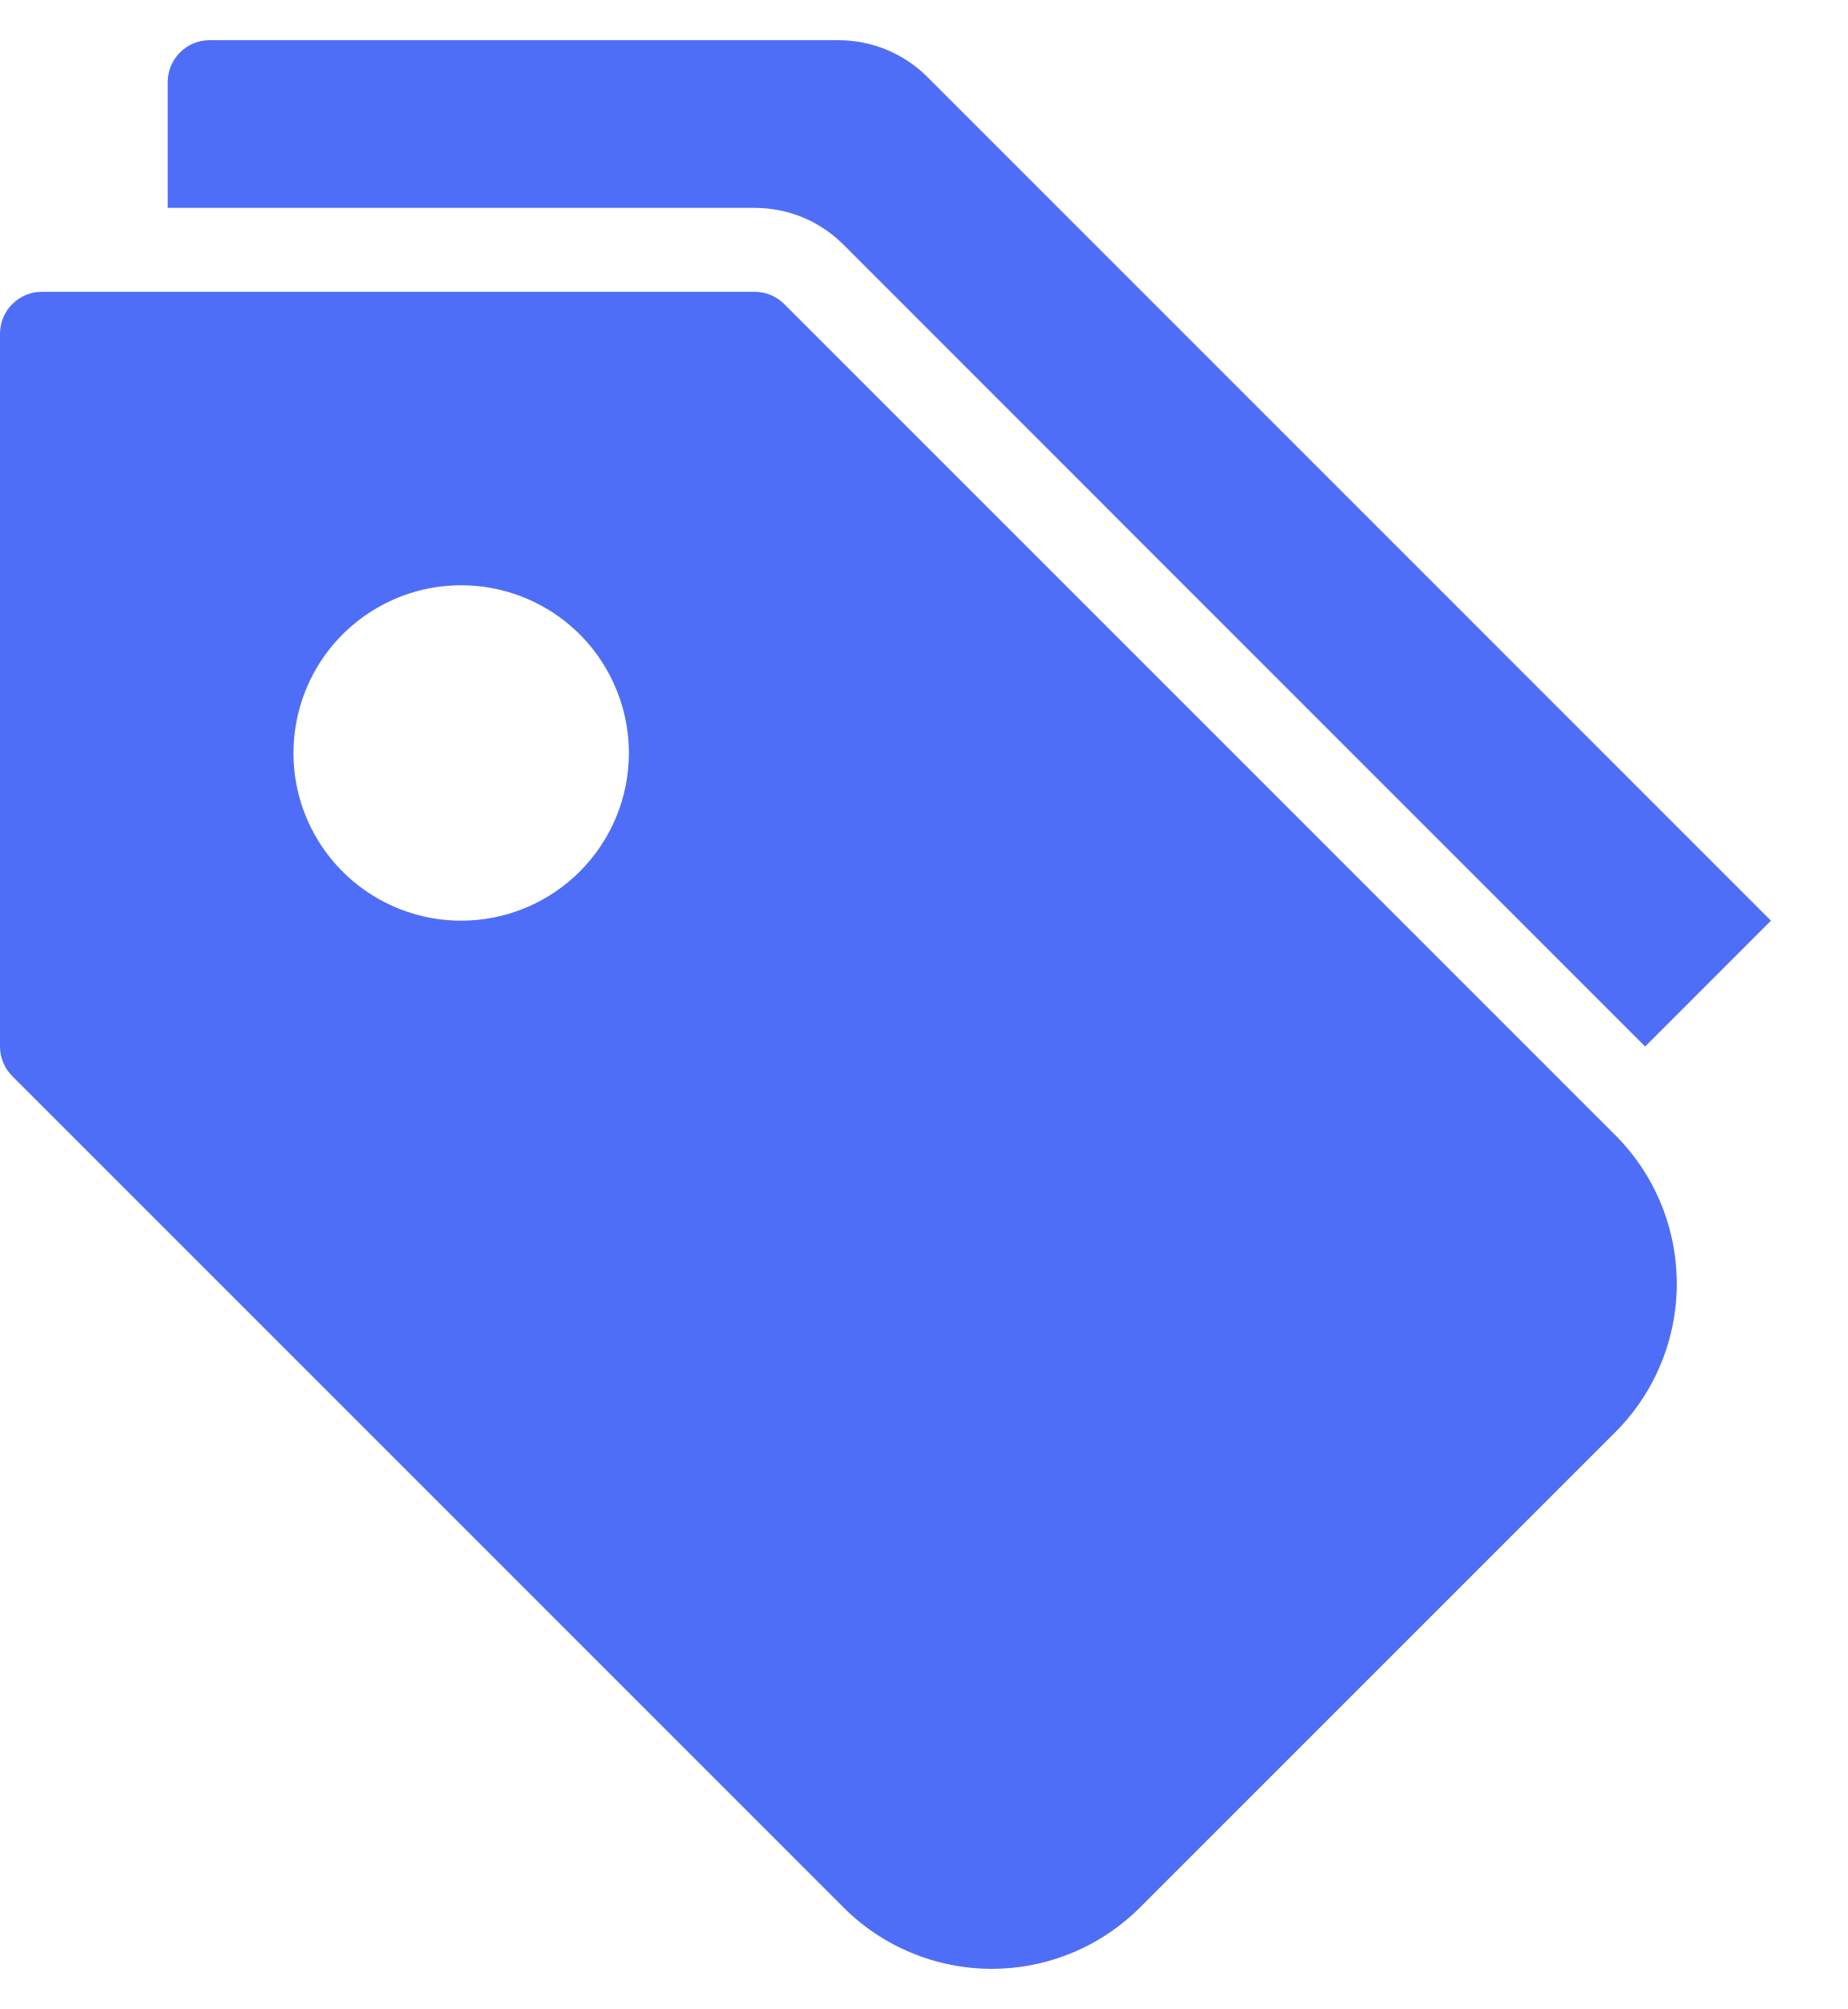
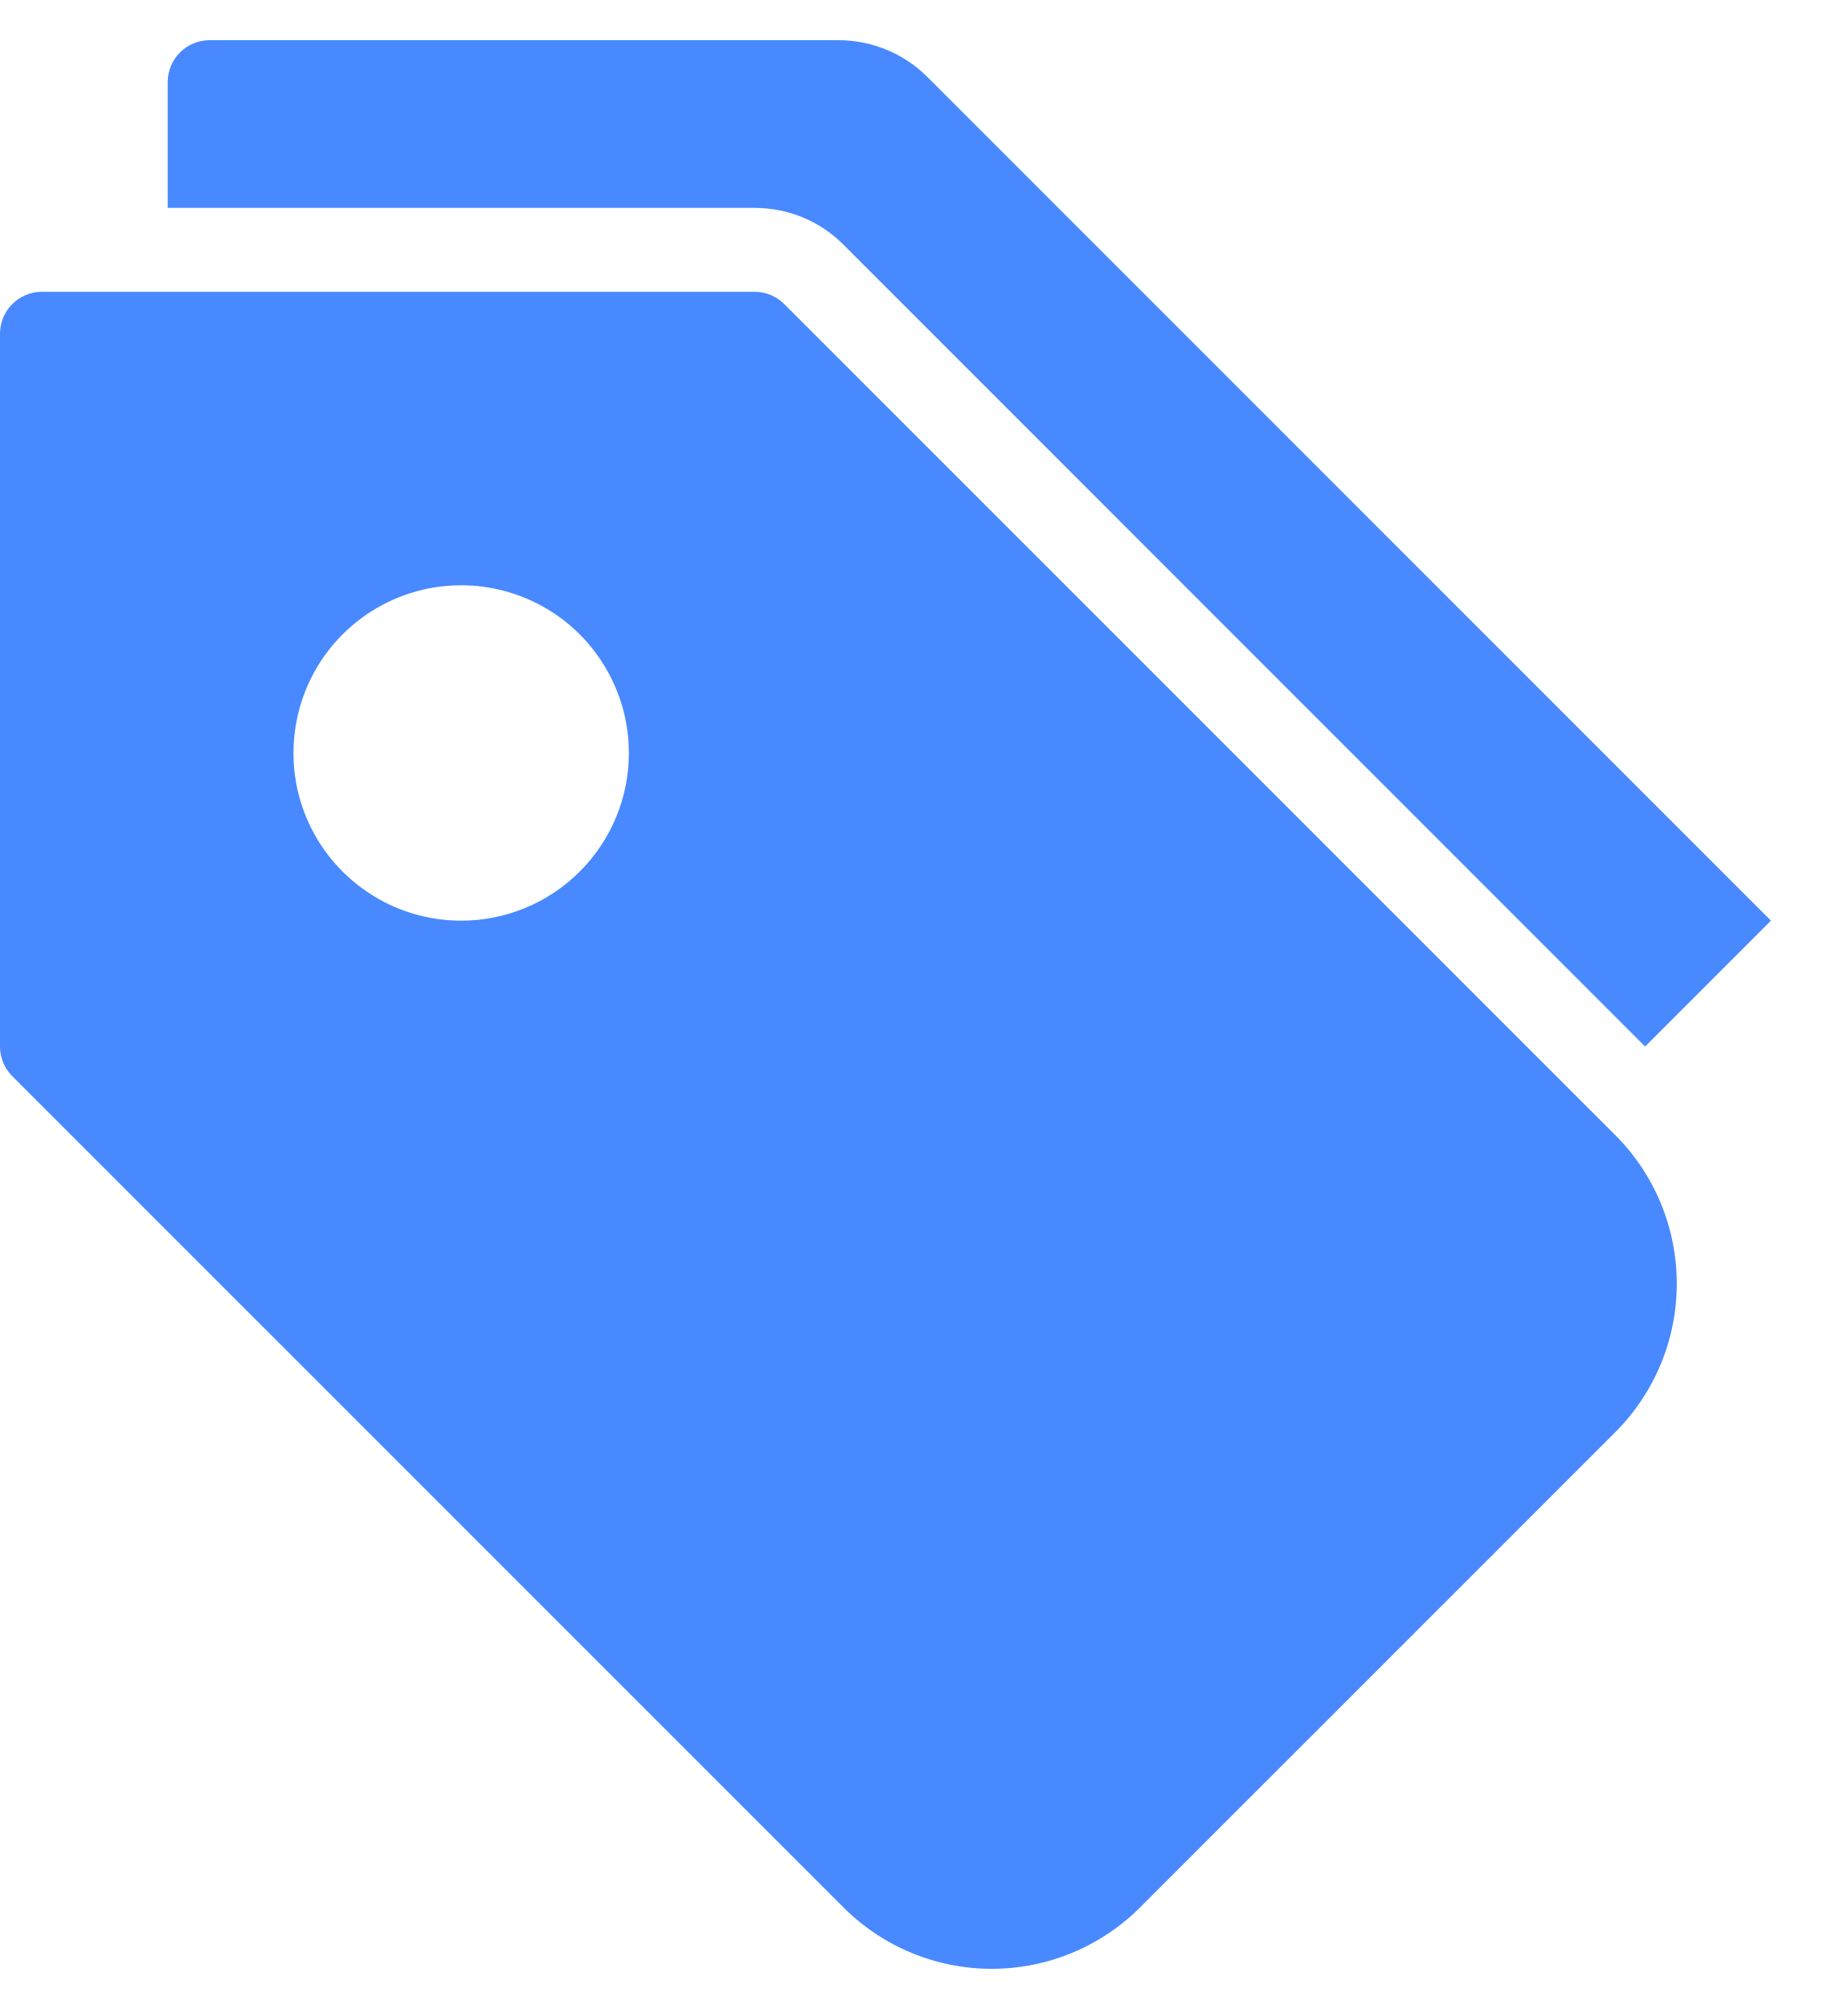
<svg xmlns="http://www.w3.org/2000/svg" width="23" height="25" viewBox="0 0 23 25" fill="none">
-   <path d="M20.107 14.129L9.761 3.784C9.663 3.686 9.53 3.631 9.392 3.631H0.522C0.383 3.631 0.251 3.686 0.153 3.784C0.055 3.881 0 4.014 0 4.152V13.023C2.95519e-05 13.161 0.055 13.294 0.153 13.392L10.499 23.737C10.988 24.226 11.652 24.5 12.343 24.5C13.035 24.5 13.698 24.226 14.188 23.737L20.107 17.819C20.595 17.329 20.869 16.666 20.869 15.974C20.869 15.282 20.595 14.619 20.107 14.129ZM5.74 11.457C5.327 11.457 4.923 11.335 4.58 11.105C4.237 10.876 3.969 10.55 3.811 10.169C3.653 9.788 3.612 9.368 3.693 8.963C3.773 8.558 3.972 8.186 4.264 7.894C4.556 7.603 4.927 7.404 5.332 7.323C5.737 7.243 6.157 7.284 6.538 7.442C6.92 7.6 7.246 7.867 7.475 8.211C7.704 8.554 7.827 8.957 7.827 9.37C7.827 9.924 7.607 10.455 7.215 10.846C6.824 11.237 6.293 11.457 5.74 11.457Z" fill="#4F6EF7" />
-   <path d="M9.392 2.587C9.598 2.587 9.801 2.627 9.991 2.705C10.181 2.784 10.354 2.9 10.499 3.046L20.475 13.023L22.041 11.457L11.542 0.958C11.249 0.665 10.851 0.5 10.435 0.5H2.609C2.47 0.5 2.338 0.555 2.24 0.653C2.142 0.751 2.087 0.883 2.087 1.022V2.587H9.392Z" fill="#4F6EF7" />
+   <path d="M20.107 14.129L9.761 3.784C9.663 3.686 9.53 3.631 9.392 3.631H0.522C0.383 3.631 0.251 3.686 0.153 3.784C0.055 3.881 0 4.014 0 4.152V13.023C2.95519e-05 13.161 0.055 13.294 0.153 13.392L10.499 23.737C10.988 24.226 11.652 24.5 12.343 24.5C13.035 24.5 13.698 24.226 14.188 23.737L20.107 17.819C20.595 17.329 20.869 16.666 20.869 15.974C20.869 15.282 20.595 14.619 20.107 14.129ZM5.74 11.457C5.327 11.457 4.923 11.335 4.58 11.105C4.237 10.876 3.969 10.55 3.811 10.169C3.653 9.788 3.612 9.368 3.693 8.963C3.773 8.558 3.972 8.186 4.264 7.894C4.556 7.603 4.927 7.404 5.332 7.323C5.737 7.243 6.157 7.284 6.538 7.442C6.92 7.6 7.246 7.867 7.475 8.211C7.704 8.554 7.827 8.957 7.827 9.37C7.827 9.924 7.607 10.455 7.215 10.846C6.824 11.237 6.293 11.457 5.74 11.457Z" fill="#4989FF" />
+   <path d="M9.392 2.587C9.598 2.587 9.801 2.627 9.991 2.705C10.181 2.784 10.354 2.9 10.499 3.046L20.475 13.023L22.041 11.457L11.542 0.958C11.249 0.665 10.851 0.5 10.435 0.5H2.609C2.47 0.5 2.338 0.555 2.24 0.653C2.142 0.751 2.087 0.883 2.087 1.022V2.587H9.392Z" fill="#4989FF" />
</svg>
